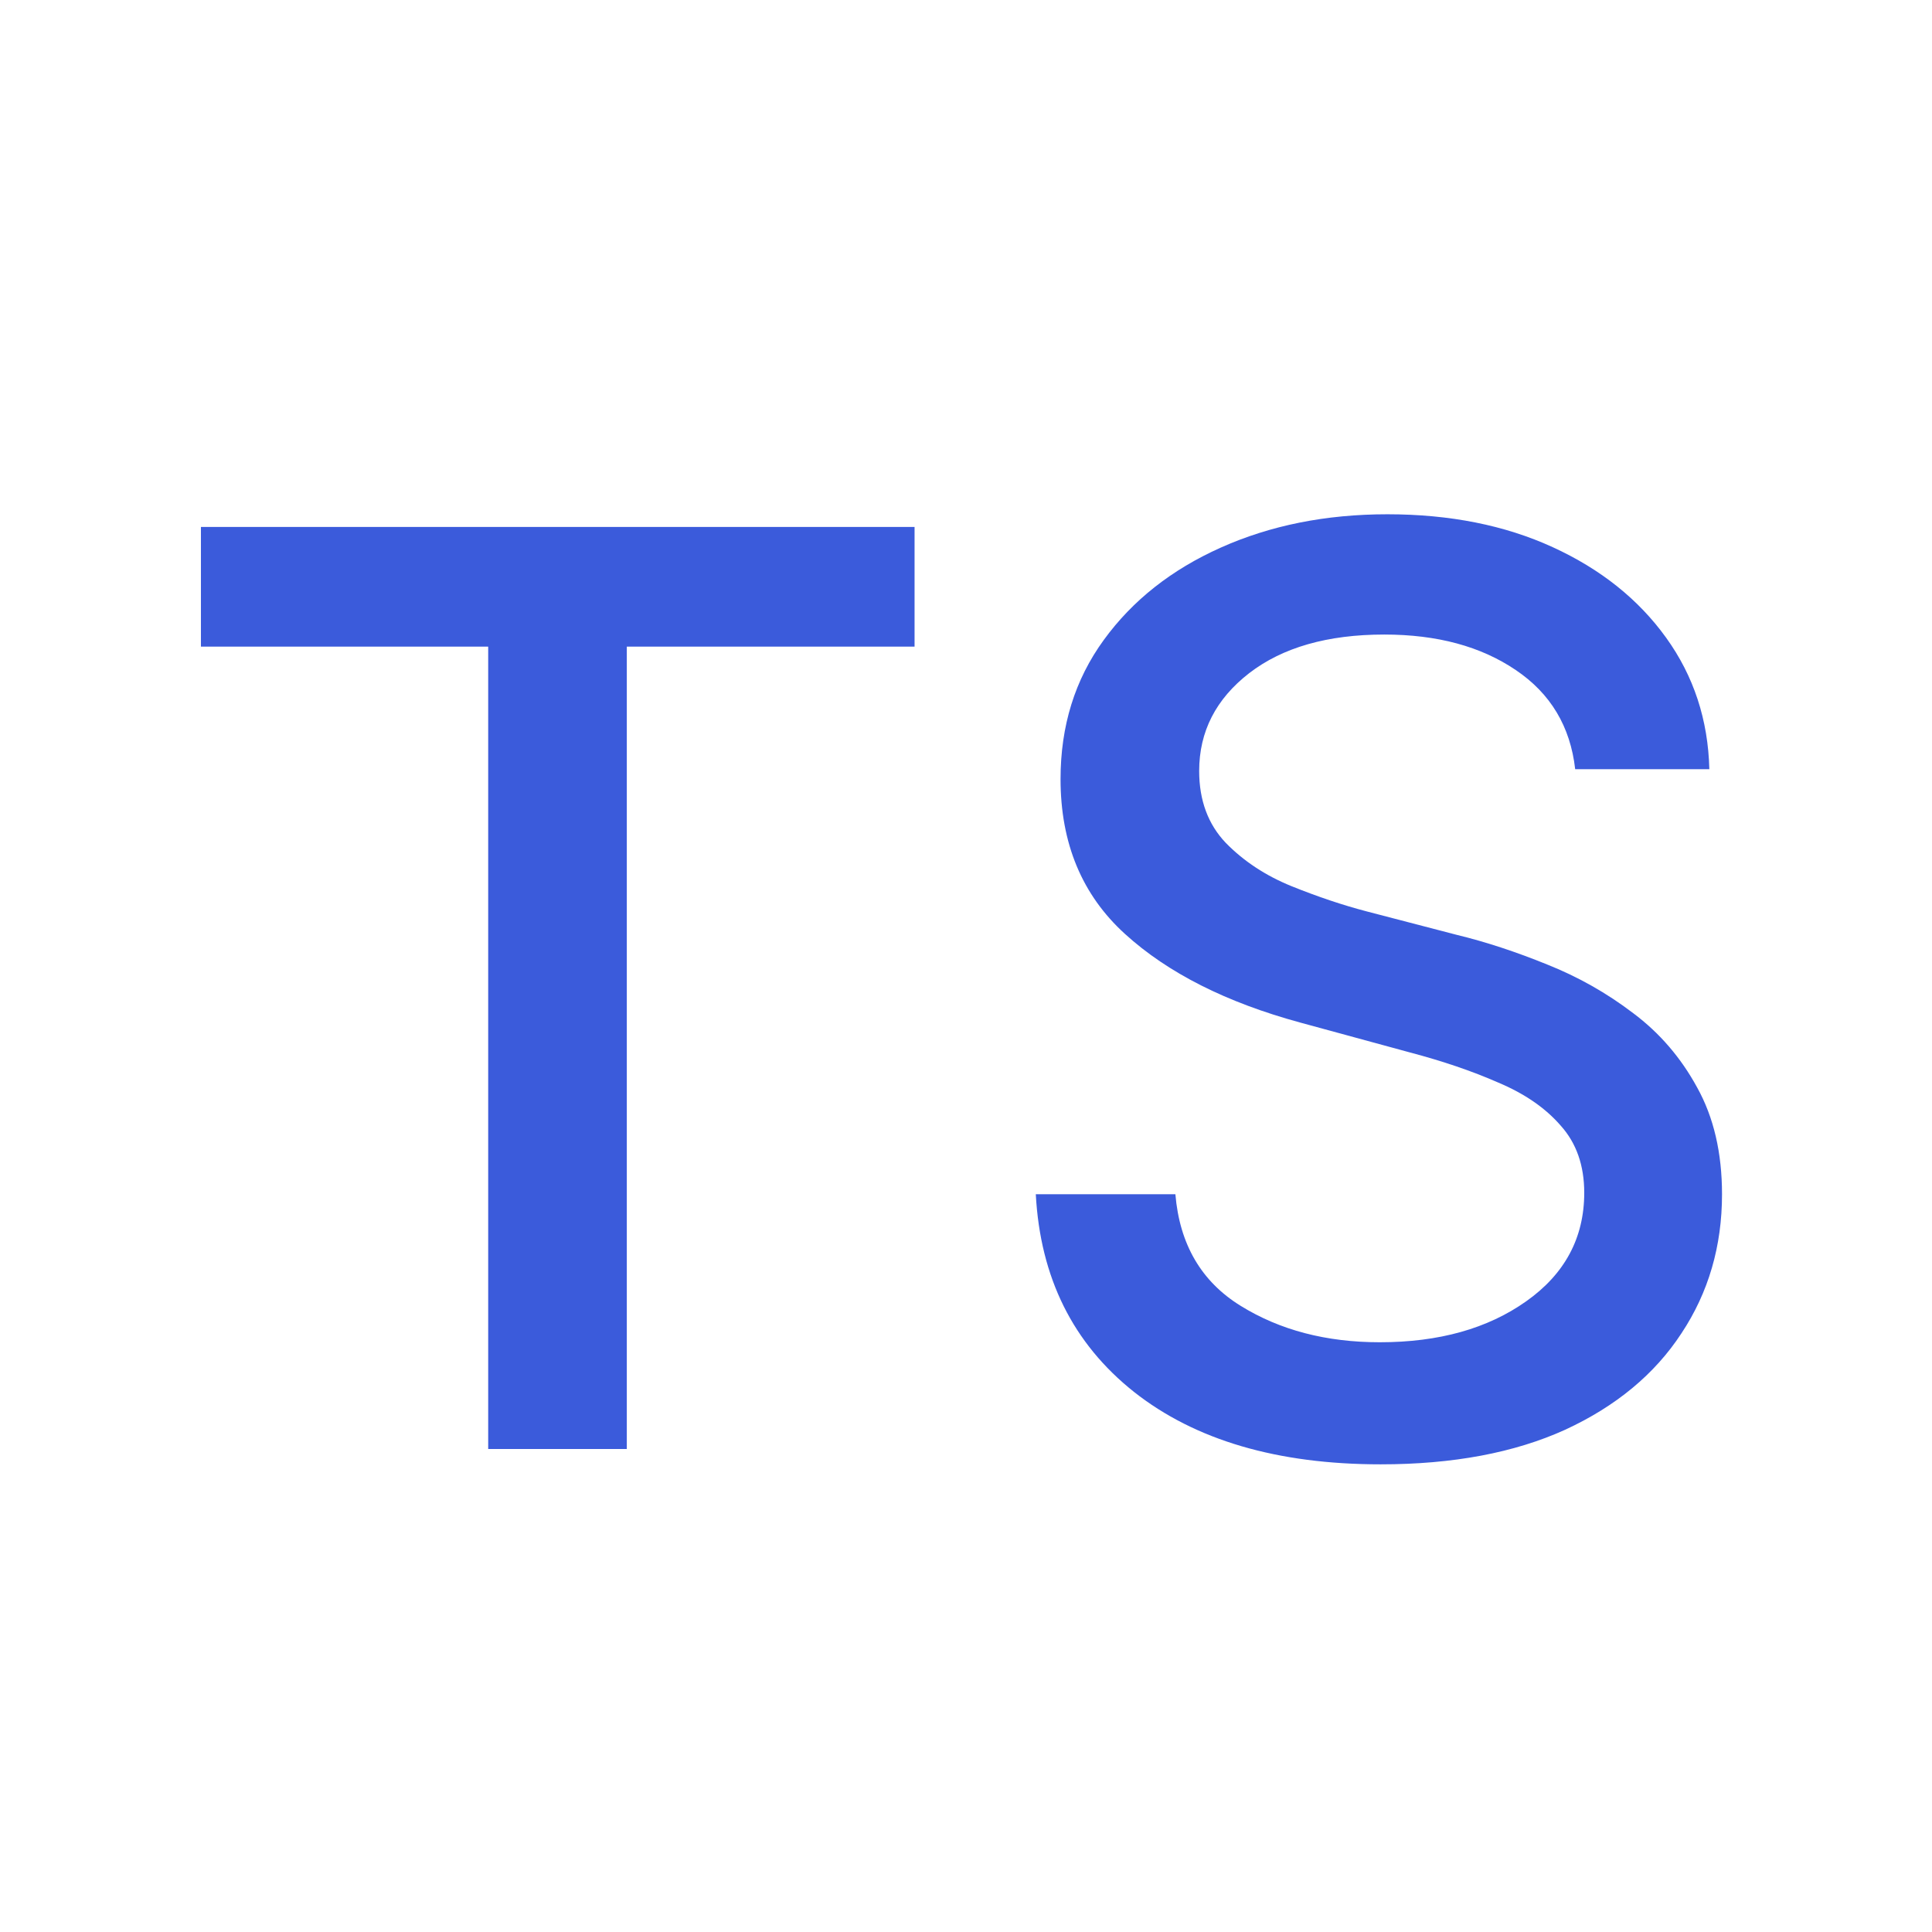
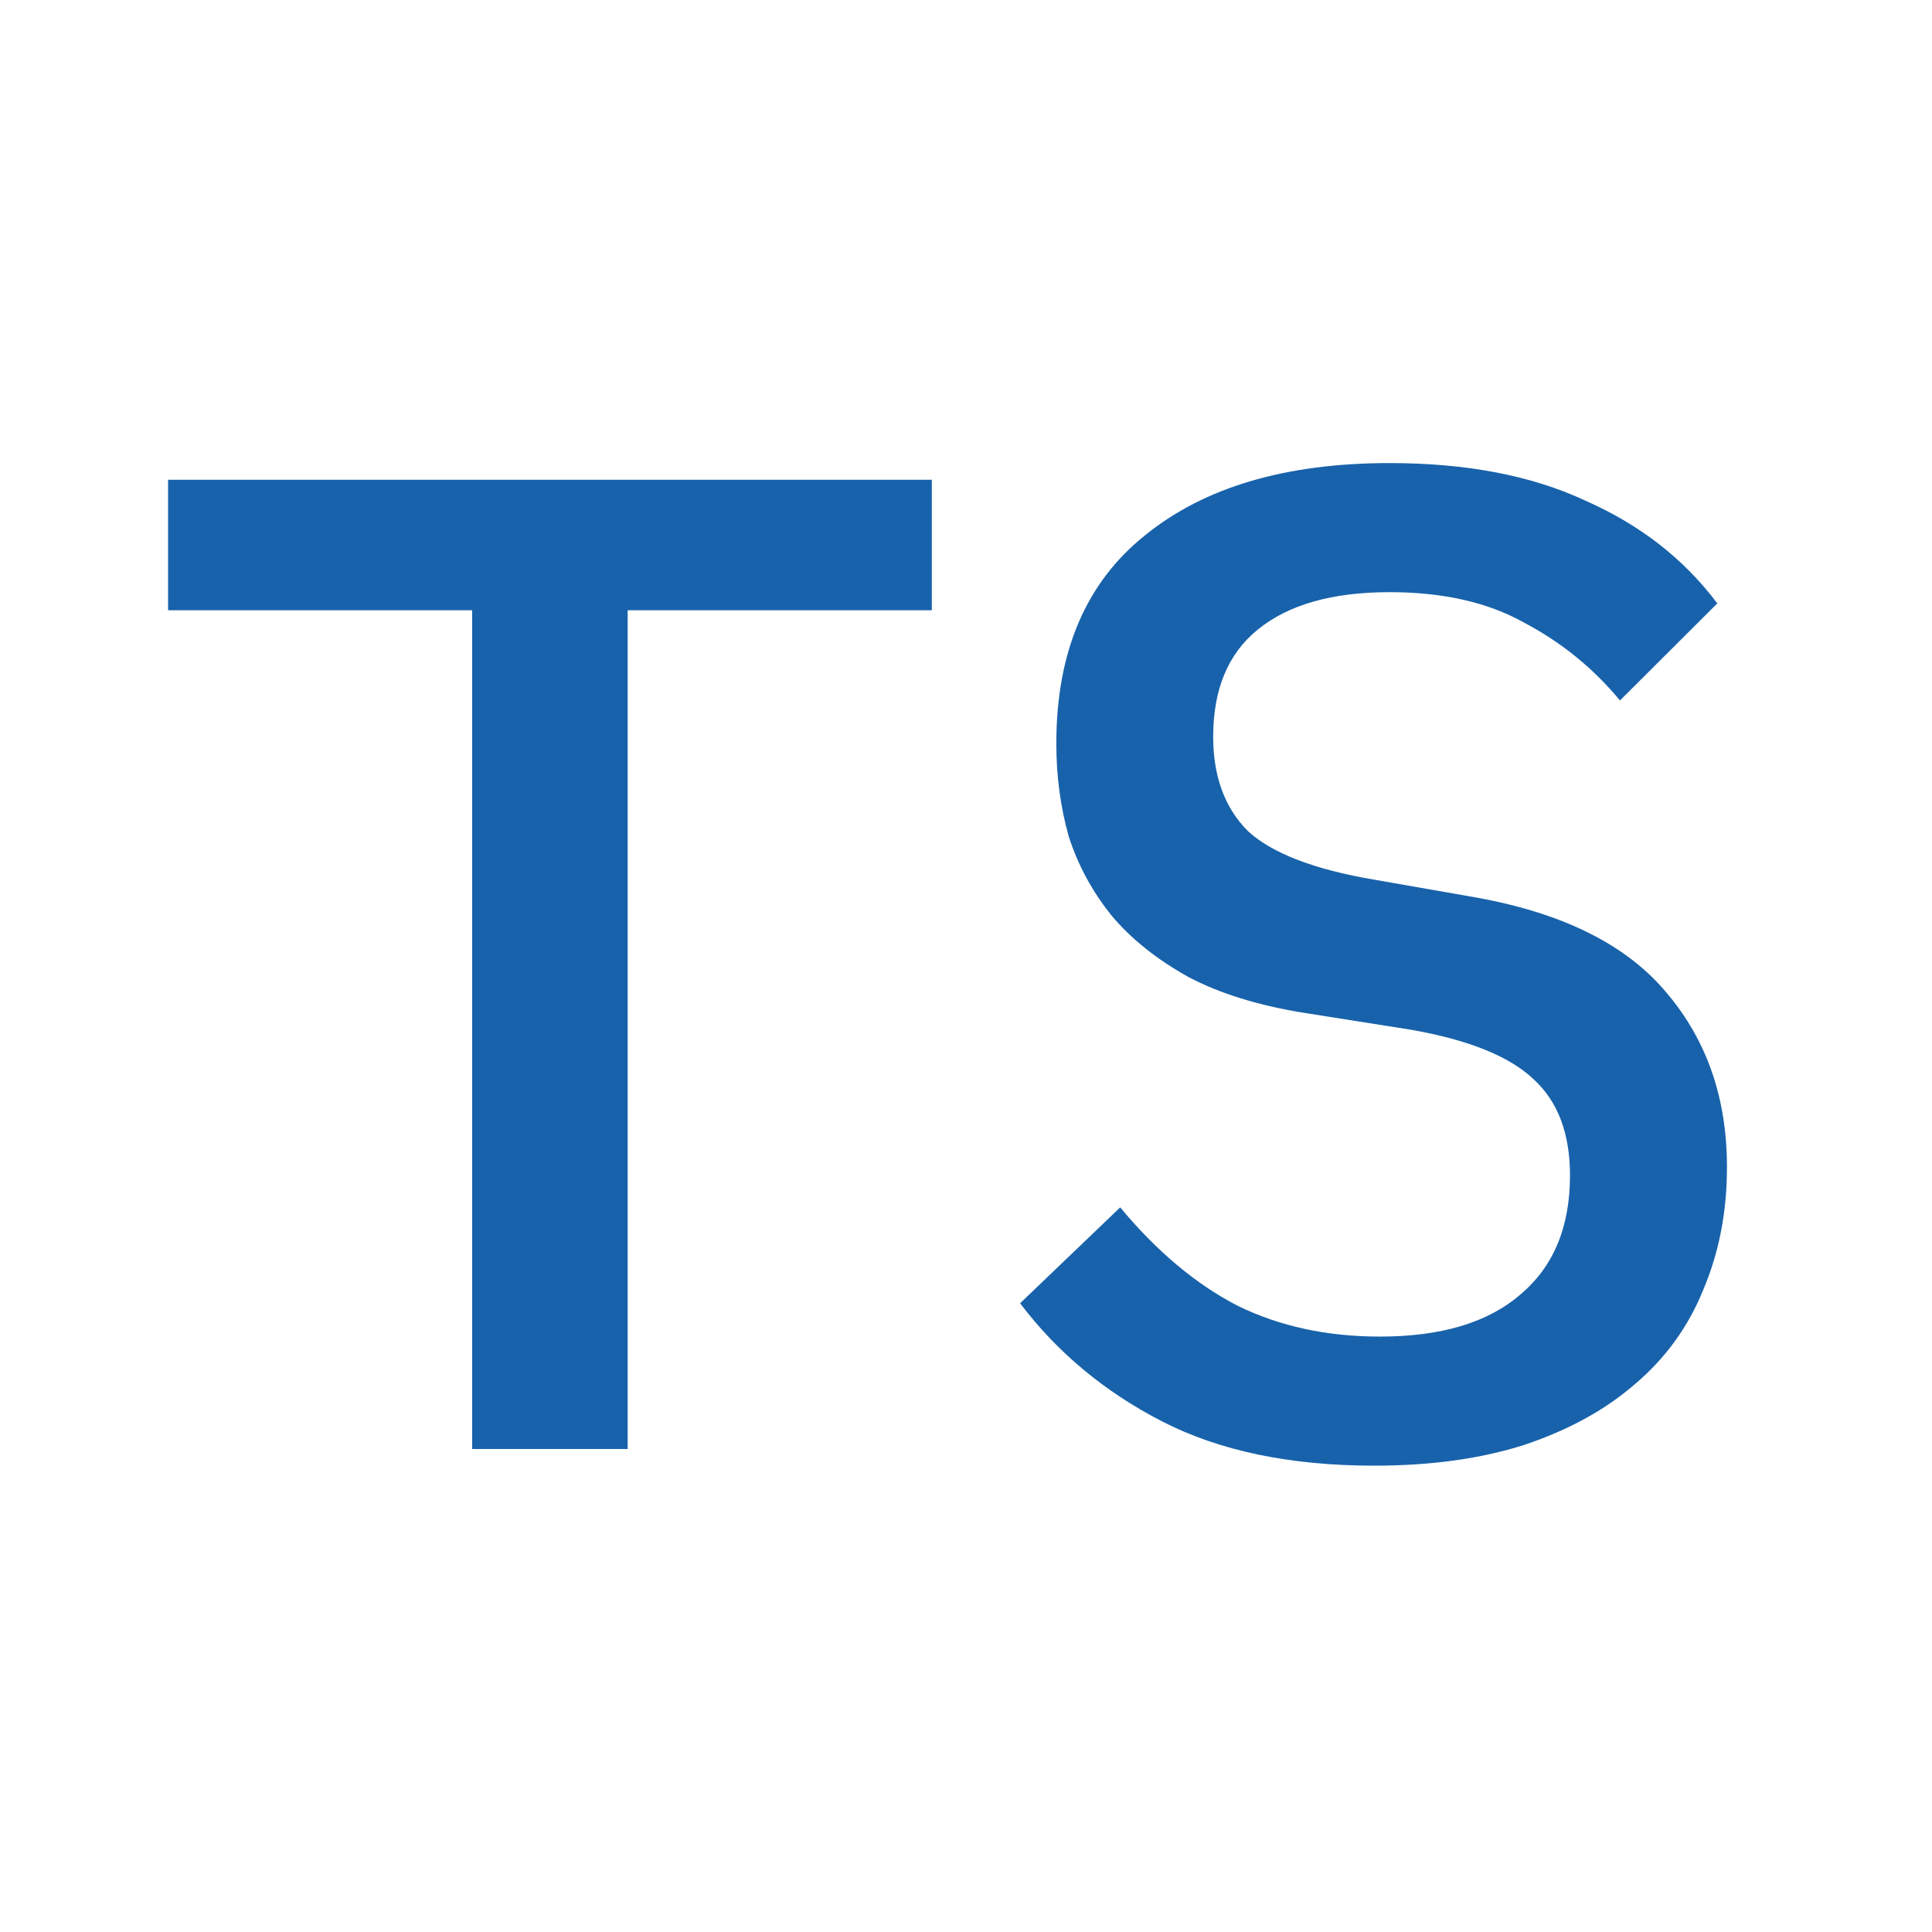
<svg xmlns="http://www.w3.org/2000/svg" width="16" height="16" viewBox="0 0 16 16" fill="none">
-   <path d="M1.664 5.355V4.364H7.574V5.355H5.191V12H4.043V5.355H1.664ZM13.045 6.37C13.005 6.017 12.841 5.743 12.553 5.549C12.264 5.353 11.902 5.255 11.464 5.255C10.994 5.255 10.621 5.362 10.345 5.575C10.069 5.789 9.931 6.059 9.931 6.385C9.931 6.628 10.005 6.827 10.152 6.981C10.301 7.133 10.482 7.252 10.696 7.339C10.912 7.426 11.12 7.496 11.319 7.548L12.064 7.742C12.308 7.801 12.558 7.884 12.814 7.988C13.07 8.09 13.307 8.224 13.526 8.391C13.745 8.555 13.921 8.76 14.055 9.006C14.192 9.252 14.261 9.547 14.261 9.89C14.261 10.32 14.149 10.704 13.925 11.042C13.704 11.38 13.383 11.646 12.963 11.84C12.543 12.031 12.033 12.127 11.434 12.127C10.579 12.127 9.898 11.927 9.391 11.527C8.886 11.126 8.615 10.581 8.578 9.89H9.734C9.769 10.305 9.949 10.613 10.274 10.814C10.6 11.016 10.984 11.116 11.427 11.116C11.916 11.116 12.32 11.003 12.639 10.777C12.959 10.551 13.12 10.251 13.12 9.878C13.12 9.652 13.055 9.467 12.926 9.323C12.799 9.176 12.626 9.057 12.407 8.965C12.191 8.87 11.946 8.787 11.673 8.715L10.77 8.469C10.156 8.302 9.672 8.058 9.316 7.734C8.961 7.411 8.783 6.984 8.783 6.452C8.783 6.012 8.902 5.628 9.141 5.3C9.38 4.971 9.703 4.717 10.11 4.535C10.521 4.351 10.98 4.259 11.49 4.259C12.007 4.259 12.463 4.35 12.858 4.531C13.256 4.713 13.569 4.963 13.798 5.281C14.027 5.599 14.146 5.962 14.156 6.37H13.045Z" fill="#3B5BDB" />
+   <path d="M5.198 5.054V12H3.91V5.054H1.392V3.973H7.717V5.054H5.198ZM11.381 12.138C10.683 12.138 10.097 12.015 9.621 11.77C9.146 11.525 8.755 11.199 8.448 10.793L9.277 9.999C9.583 10.367 9.909 10.639 10.254 10.816C10.599 10.984 10.99 11.069 11.427 11.069C11.933 11.069 12.32 10.954 12.588 10.723C12.864 10.493 13.002 10.164 13.002 9.735C13.002 9.389 12.903 9.125 12.704 8.941C12.504 8.749 12.163 8.611 11.68 8.527L10.806 8.389C10.423 8.328 10.101 8.228 9.84 8.09C9.579 7.944 9.368 7.776 9.207 7.584C9.046 7.385 8.928 7.166 8.851 6.928C8.782 6.683 8.748 6.426 8.748 6.158C8.748 5.399 8.993 4.824 9.483 4.433C9.974 4.034 10.649 3.835 11.508 3.835C12.144 3.835 12.684 3.938 13.129 4.146C13.581 4.345 13.945 4.628 14.222 4.997L13.416 5.801C13.194 5.533 12.93 5.319 12.623 5.157C12.324 4.989 11.952 4.904 11.508 4.904C11.032 4.904 10.668 5.008 10.415 5.215C10.17 5.414 10.047 5.71 10.047 6.101C10.047 6.43 10.143 6.691 10.335 6.883C10.534 7.066 10.883 7.201 11.381 7.285L12.232 7.434C12.953 7.565 13.478 7.829 13.807 8.228C14.137 8.619 14.302 9.098 14.302 9.665C14.302 10.034 14.237 10.371 14.107 10.678C13.984 10.984 13.796 11.245 13.543 11.46C13.298 11.674 12.991 11.843 12.623 11.966C12.263 12.081 11.849 12.138 11.381 12.138Z" fill="#1862AB" />
</svg>
